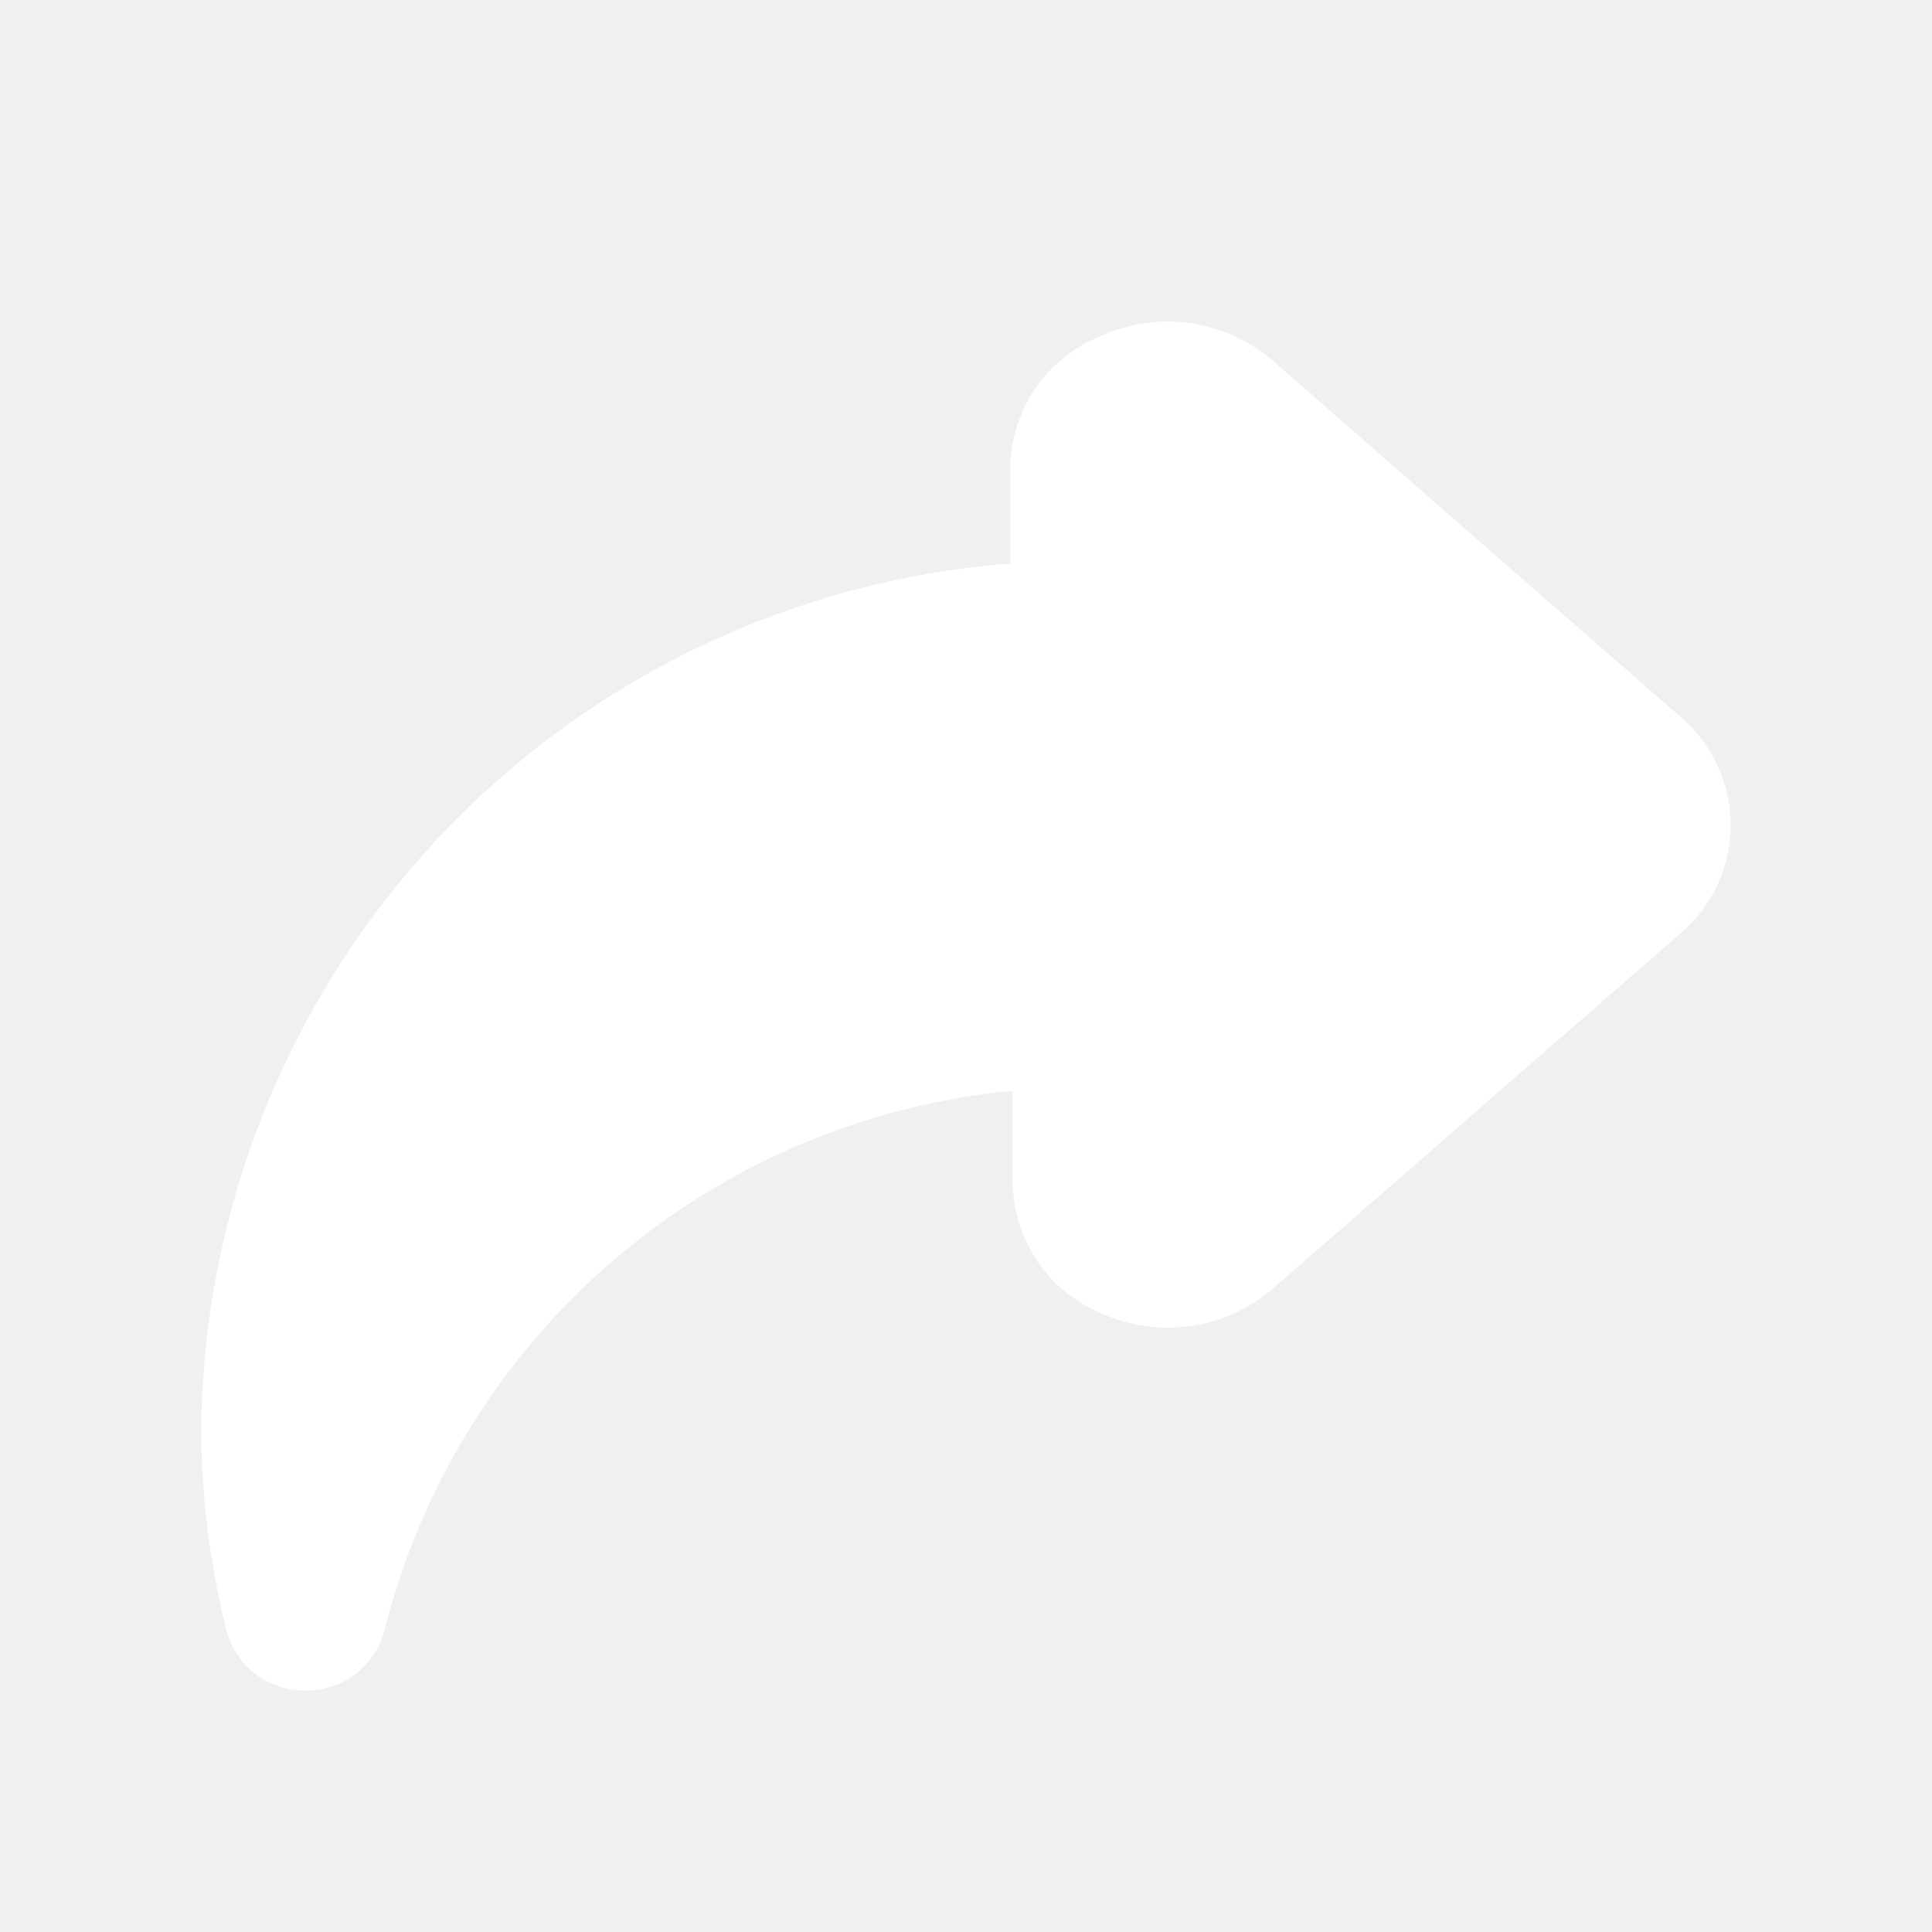
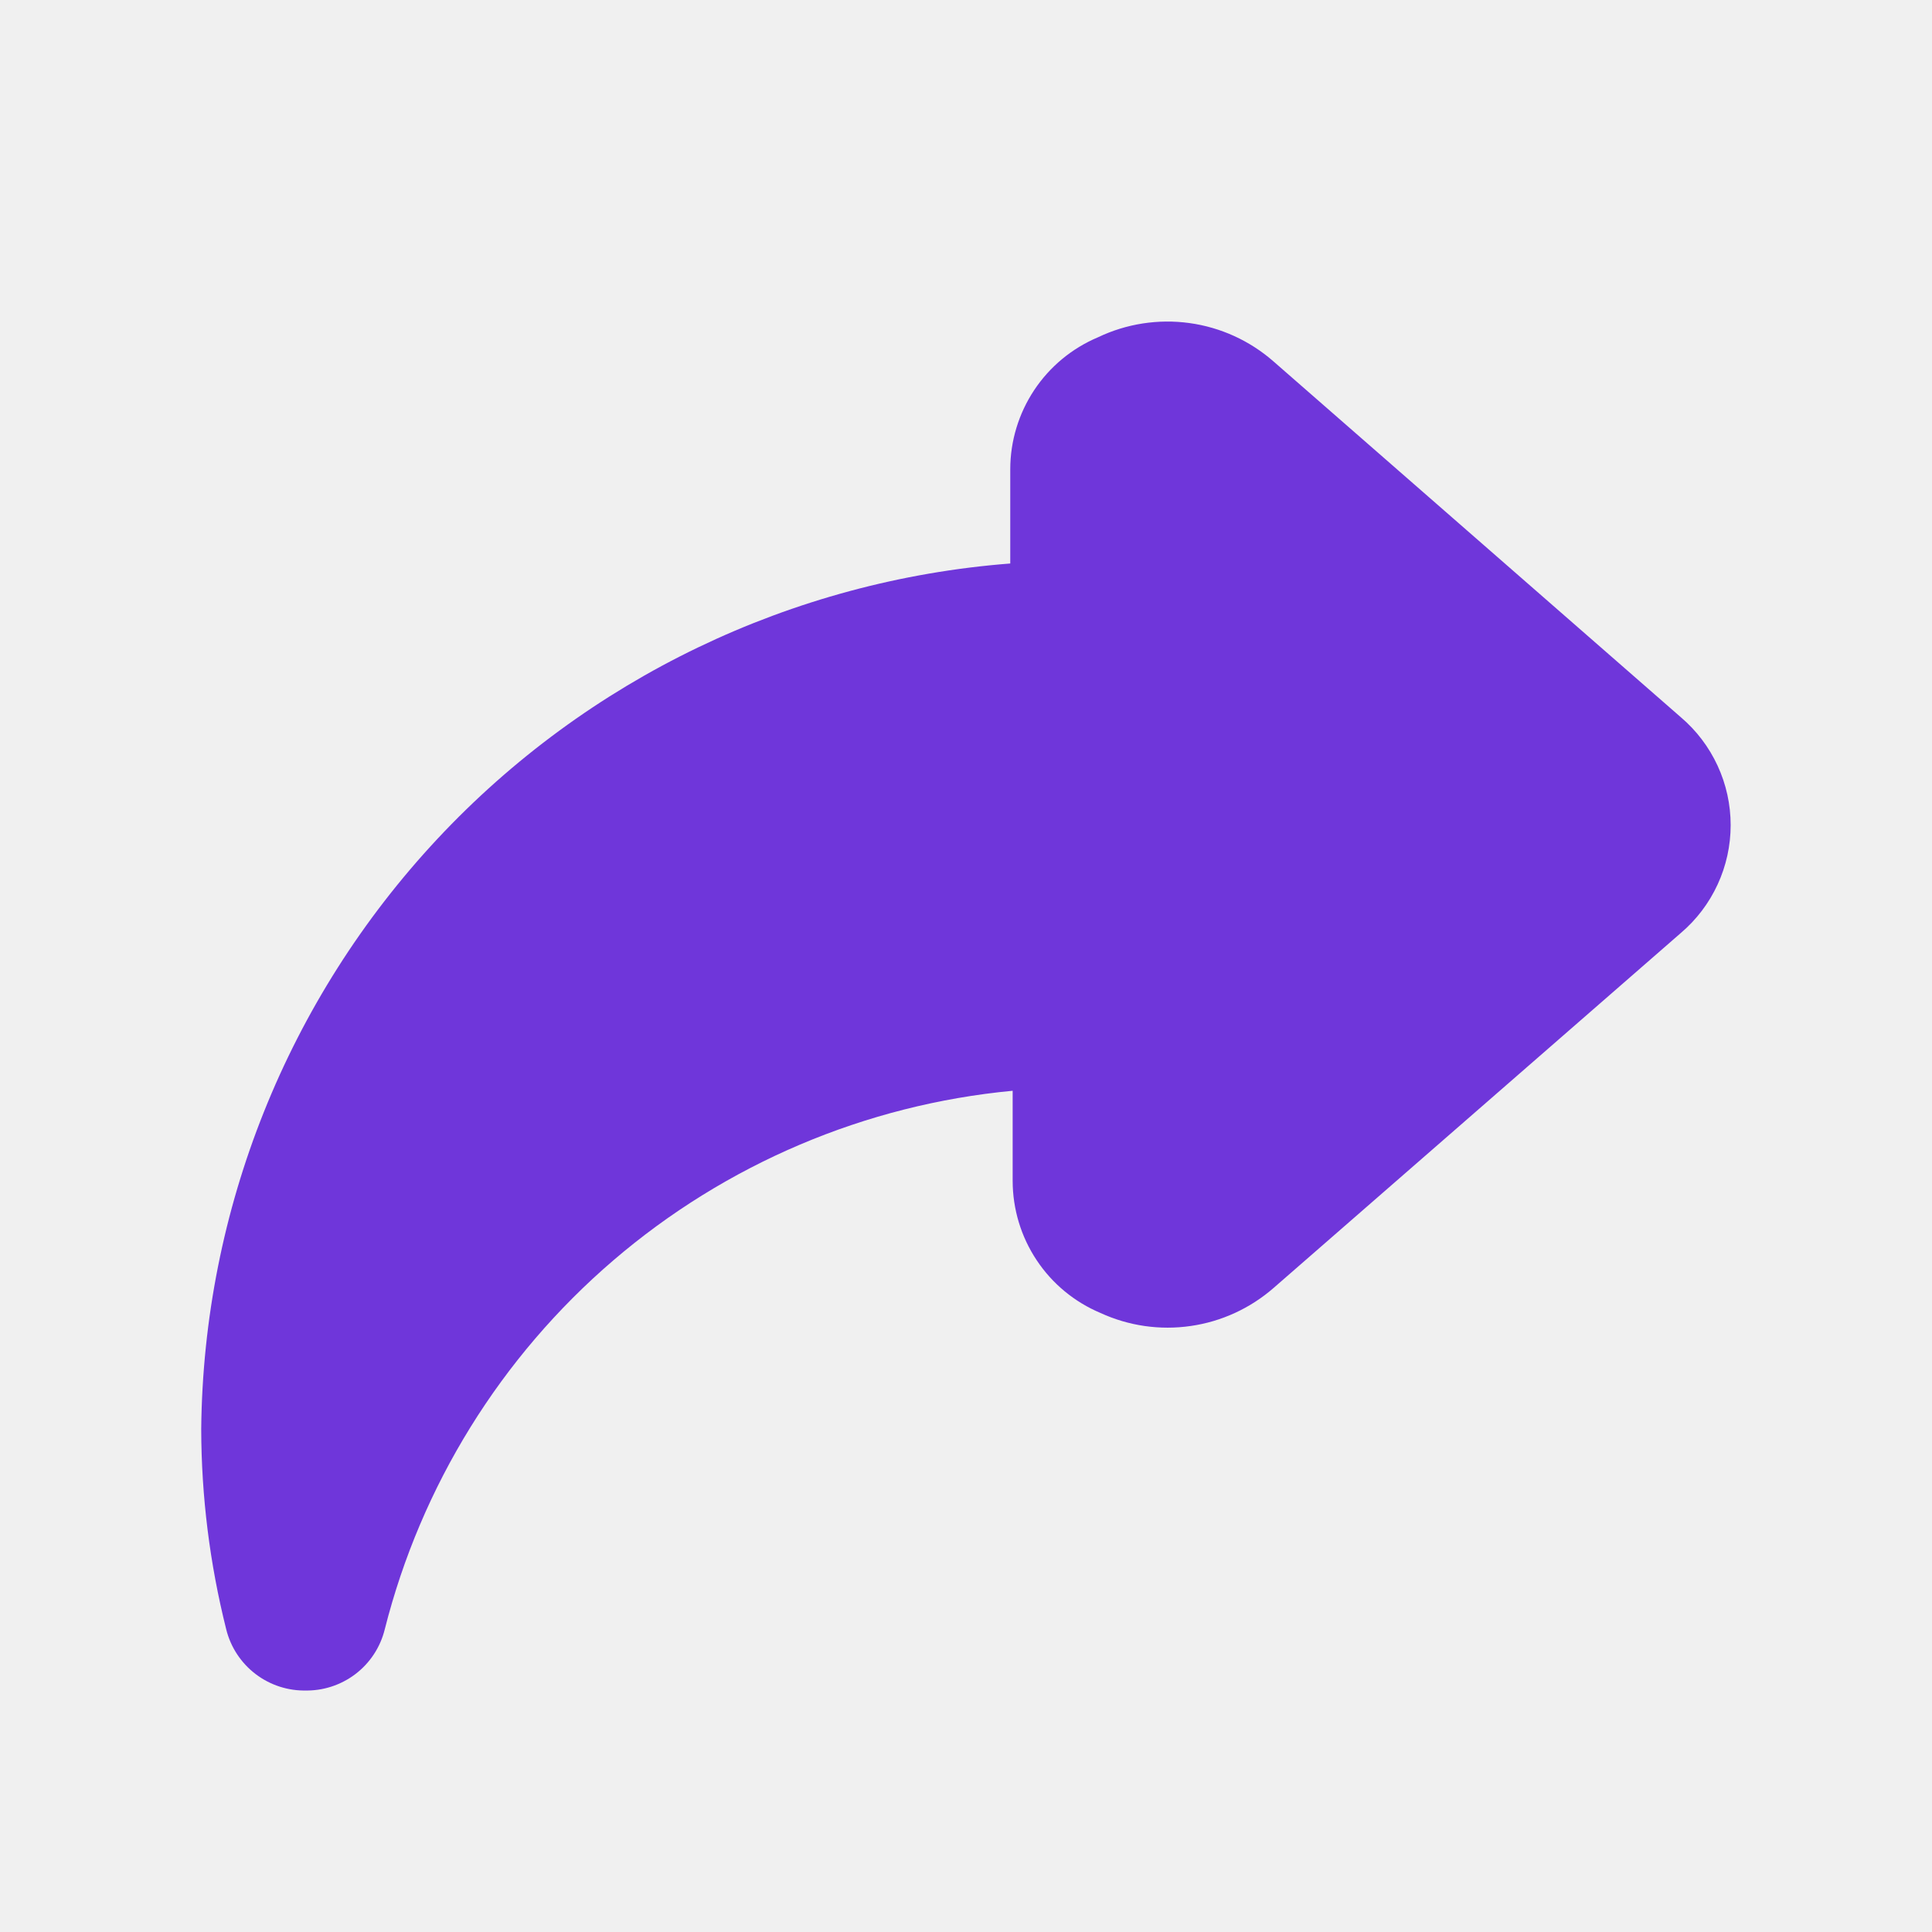
<svg xmlns="http://www.w3.org/2000/svg" width="33" height="33" viewBox="0 0 33 33" fill="none">
-   <path d="M5.197 28.875C5.512 28.884 5.819 28.785 6.07 28.595C6.32 28.405 6.497 28.135 6.572 27.83C7.192 25.377 8.555 23.176 10.475 21.529C12.396 19.882 14.779 18.869 17.297 18.631V20.171C17.298 20.653 17.44 21.124 17.707 21.525C17.973 21.926 18.352 22.239 18.796 22.426C19.278 22.648 19.813 22.725 20.337 22.649C20.862 22.574 21.353 22.348 21.753 22L28.71 15.936C28.977 15.709 29.191 15.427 29.338 15.108C29.485 14.79 29.561 14.444 29.561 14.094C29.561 13.743 29.485 13.397 29.338 13.079C29.191 12.761 28.977 12.478 28.71 12.251L21.753 6.174C21.348 5.819 20.848 5.591 20.316 5.518C19.783 5.445 19.24 5.529 18.755 5.761C18.311 5.948 17.932 6.261 17.665 6.663C17.399 7.064 17.256 7.535 17.256 8.016V9.625C13.521 9.914 10.03 11.592 7.472 14.328C4.914 17.065 3.474 20.66 3.437 24.406C3.439 25.561 3.583 26.71 3.864 27.83C3.939 28.135 4.117 28.405 4.367 28.595C4.617 28.785 4.925 28.884 5.239 28.875H5.197Z" fill="#fff" />
+   <path d="M5.197 28.875C5.512 28.884 5.819 28.785 6.07 28.595C6.32 28.405 6.497 28.135 6.572 27.83C7.192 25.377 8.555 23.176 10.475 21.529C12.396 19.882 14.779 18.869 17.297 18.631V20.171C17.298 20.653 17.44 21.124 17.707 21.525C17.973 21.926 18.352 22.239 18.796 22.426C19.278 22.648 19.813 22.725 20.337 22.649C20.862 22.574 21.353 22.348 21.753 22L28.71 15.936C28.977 15.709 29.191 15.427 29.338 15.108C29.485 14.79 29.561 14.444 29.561 14.094C29.561 13.743 29.485 13.397 29.338 13.079C29.191 12.761 28.977 12.478 28.71 12.251L21.753 6.174C21.348 5.819 20.848 5.591 20.316 5.518C19.783 5.445 19.24 5.529 18.755 5.761C18.311 5.948 17.932 6.261 17.665 6.663C17.399 7.064 17.256 7.535 17.256 8.016V9.625C13.521 9.914 10.03 11.592 7.472 14.328C4.914 17.065 3.474 20.66 3.437 24.406C3.439 25.561 3.583 26.71 3.864 27.83C3.939 28.135 4.117 28.405 4.367 28.595C4.617 28.785 4.925 28.884 5.239 28.875H5.197Z" fill="#6f36da" />
</svg>
